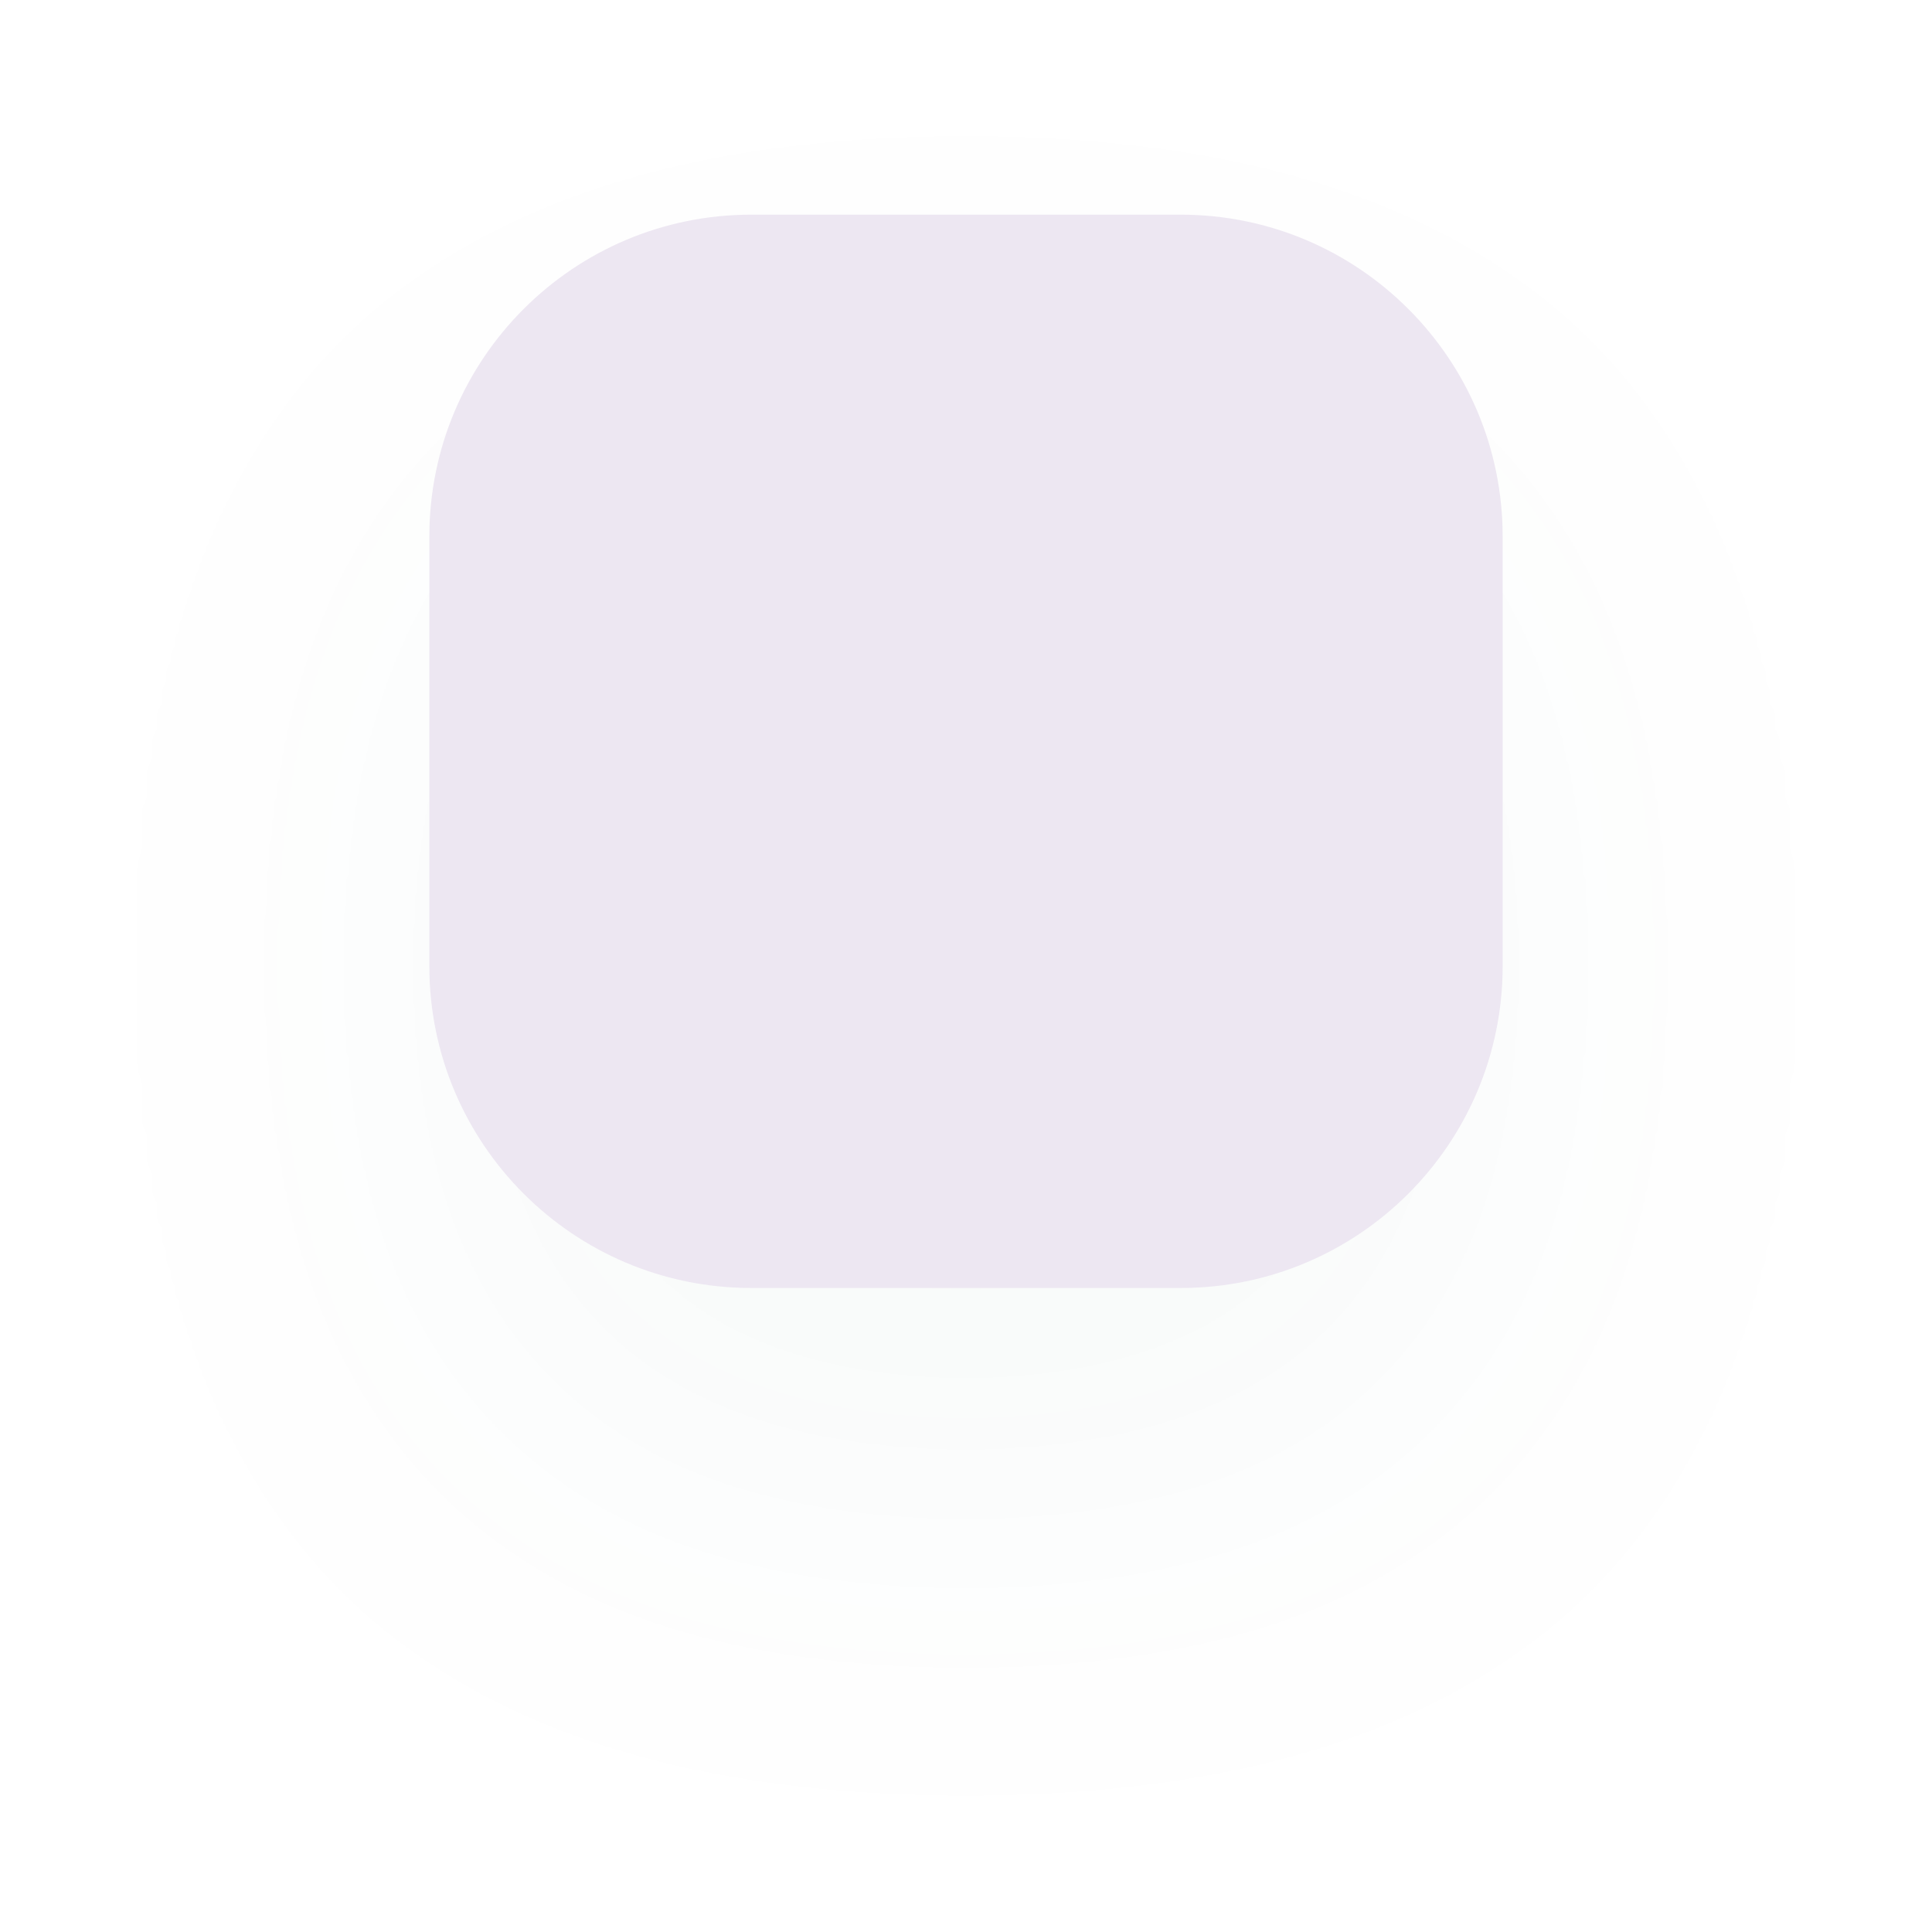
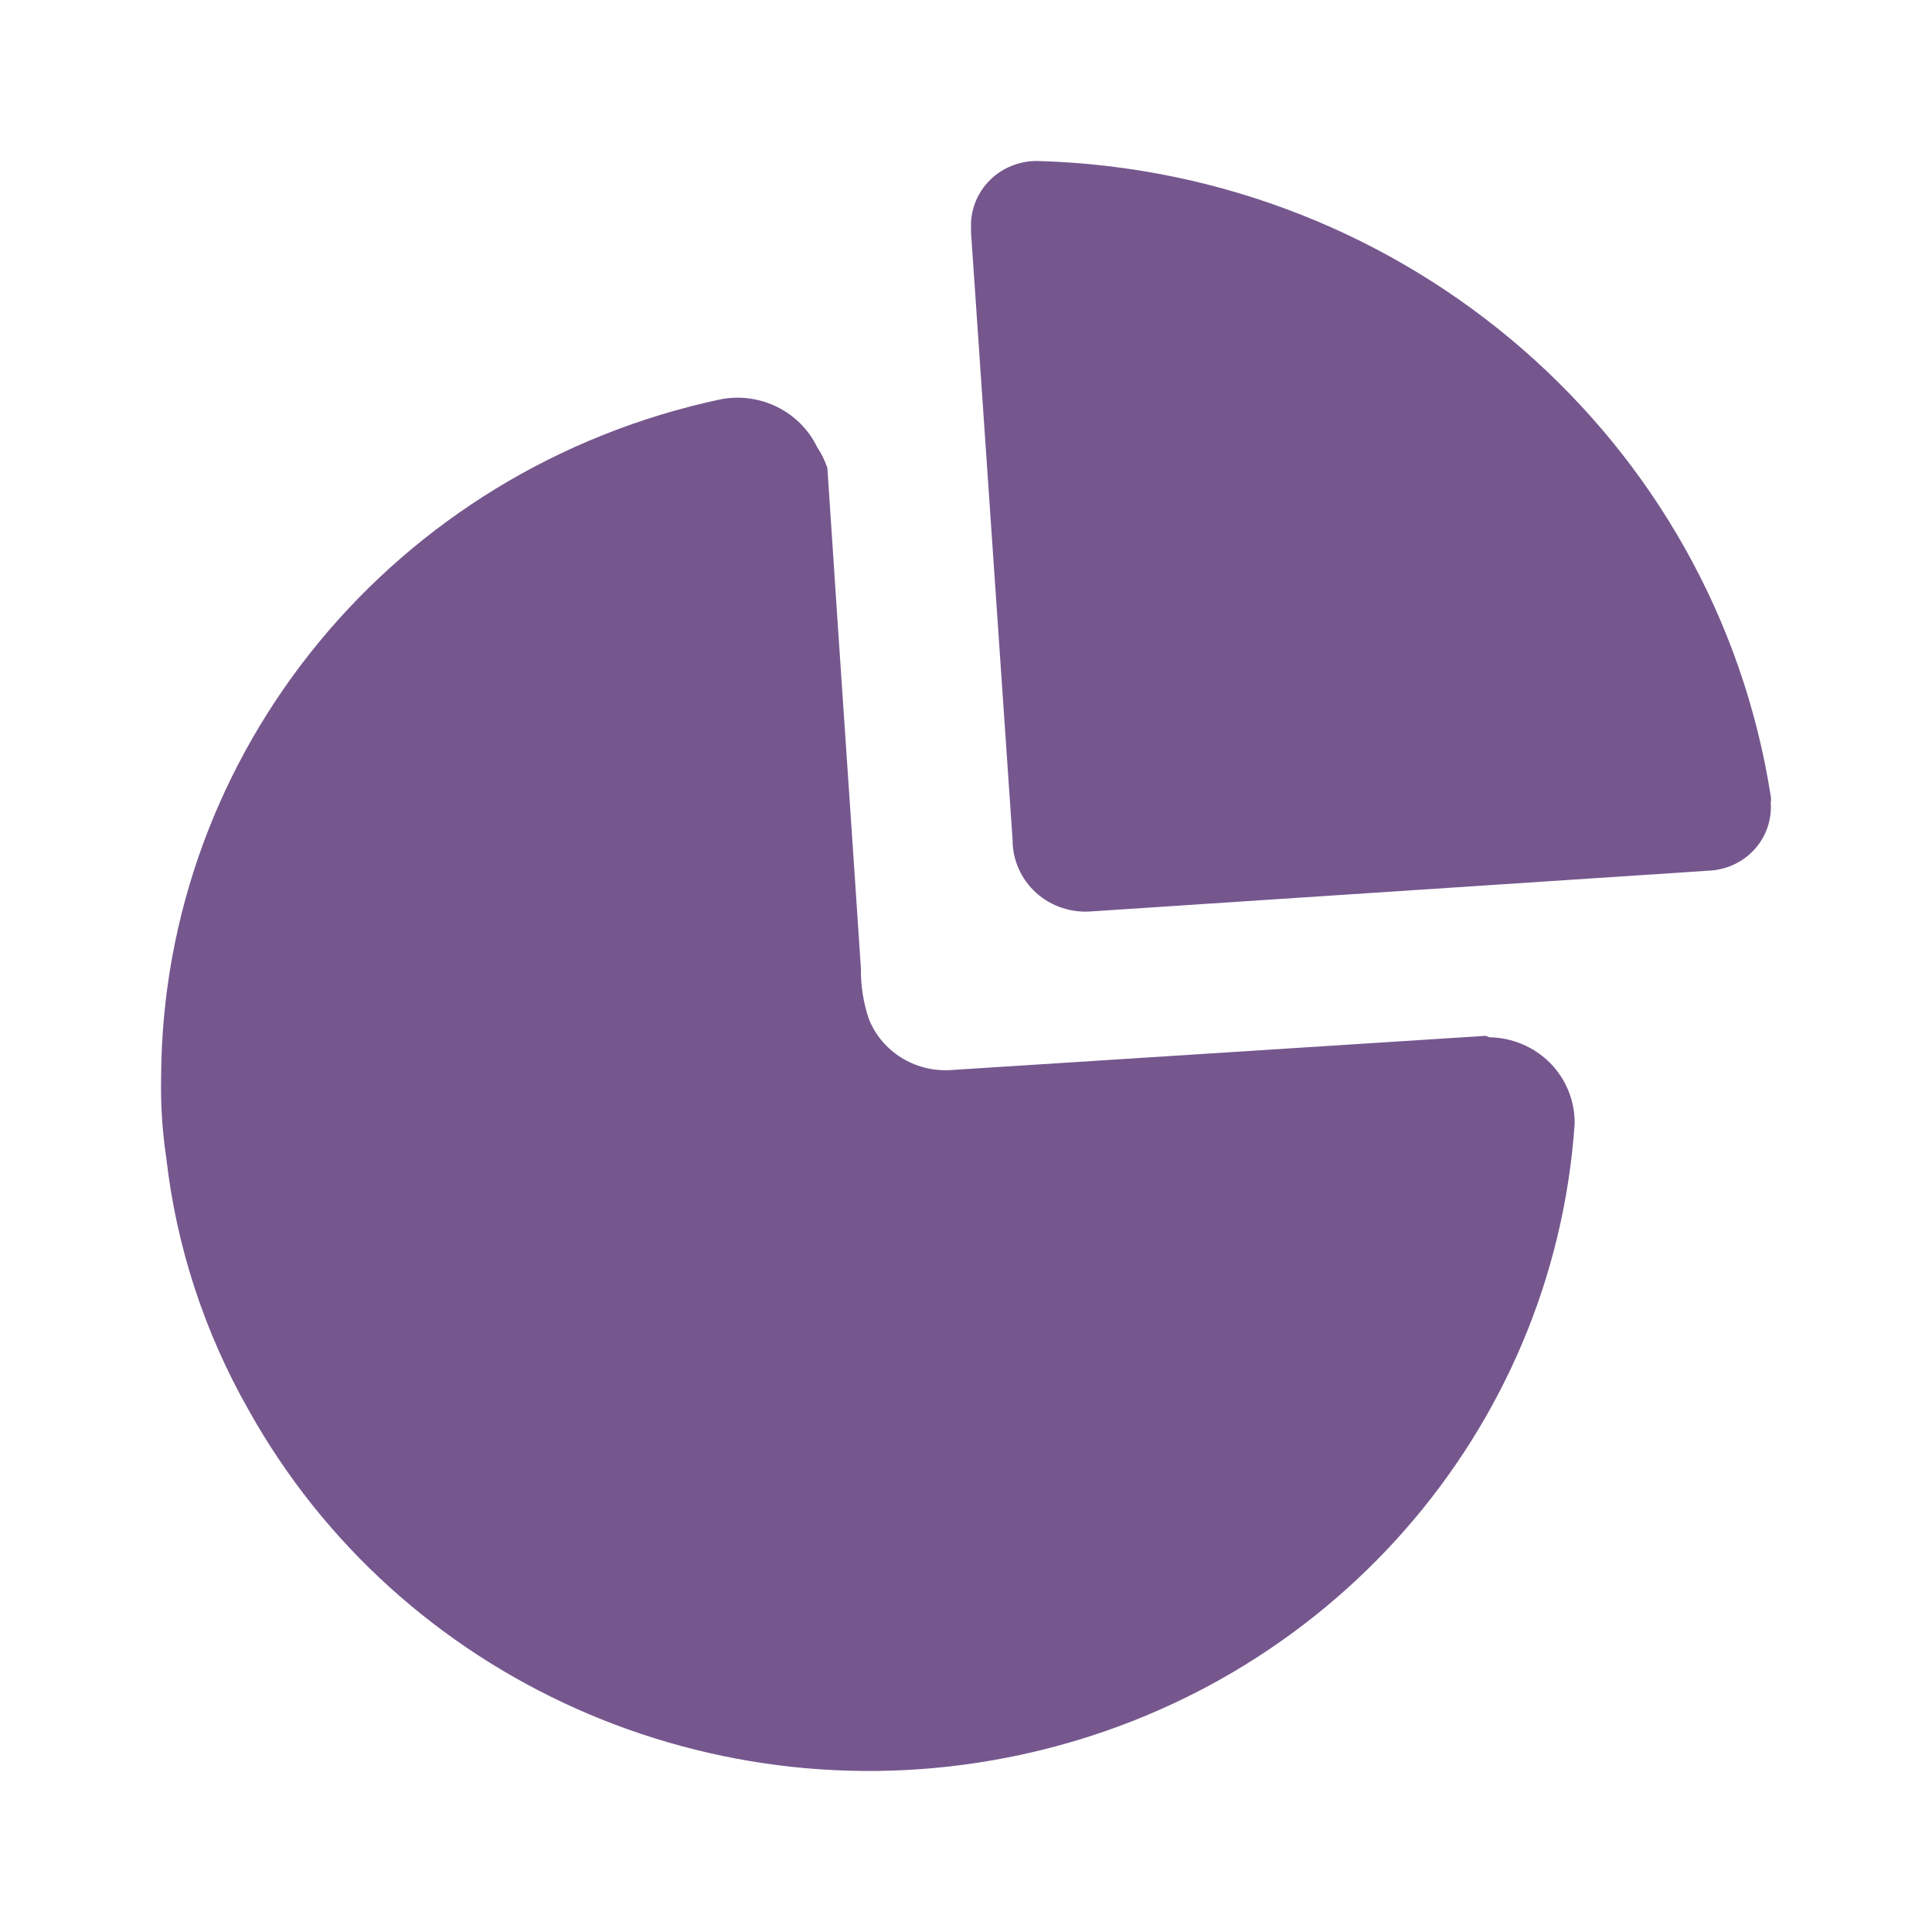
- <svg xmlns="http://www.w3.org/2000/svg" width="90" height="90" viewBox="0 0 90 90" fill="none">
-   <g filter="url(#filter0_d)">
-     <rect x="20" y="10" width="50" height="50" rx="15" fill="#EDE7F2" />
+ <svg xmlns="http://www.w3.org/2000/svg" width="28" height="28" viewBox="0 0 28 28" fill="none">
+   <g id="Iconly/Bold/Graph">
+     <g id="Graph">
+       <path id="Graph_2" fill-rule="evenodd" clip-rule="evenodd" d="M14.381 2.578C14.567 2.411 14.814 2.323 15.066 2.334C20.398 2.494 24.855 6.365 25.663 11.539C25.668 11.57 25.668 11.602 25.663 11.633C25.68 11.877 25.598 12.119 25.433 12.304C25.268 12.489 25.036 12.601 24.786 12.617L15.827 13.208C15.53 13.234 15.236 13.137 15.017 12.94C14.798 12.742 14.674 12.463 14.675 12.171L14.073 3.371V3.226C14.084 2.978 14.195 2.745 14.381 2.578ZM13.766 15.509L21.532 15.012L21.585 15.033C21.918 15.038 22.236 15.173 22.468 15.408C22.699 15.644 22.826 15.96 22.821 16.287C22.515 20.746 19.246 24.472 14.797 25.431C10.348 26.391 5.787 24.355 3.602 20.433C2.96 19.303 2.554 18.059 2.409 16.774C2.352 16.393 2.327 16.008 2.335 15.623C2.349 10.882 5.725 6.789 10.449 5.786C11.021 5.679 11.594 5.965 11.843 6.481C11.905 6.574 11.955 6.675 11.991 6.781C12.08 8.148 12.172 9.502 12.263 10.851C12.335 11.915 12.407 12.976 12.477 14.037C12.474 14.287 12.513 14.536 12.594 14.773C12.783 15.24 13.255 15.536 13.766 15.509Z" fill="#75578E" />
+     </g>
  </g>
-   <defs>
-     <filter id="filter0_d" x="0" y="0" width="90" height="90" filterUnits="userSpaceOnUse" color-interpolation-filters="sRGB">
-       <feFlood flood-opacity="0" result="BackgroundImageFix" />
-       <feColorMatrix in="SourceAlpha" type="matrix" values="0 0 0 0 0 0 0 0 0 0 0 0 0 0 0 0 0 0 127 0" />
-       <feOffset dy="10" />
-       <feGaussianBlur stdDeviation="10" />
-       <feColorMatrix type="matrix" values="0 0 0 0 0.024 0 0 0 0 0.302 0 0 0 0 0.227 0 0 0 0.03 0" />
-       <feBlend mode="normal" in2="BackgroundImageFix" result="effect1_dropShadow" />
-       <feBlend mode="normal" in="SourceGraphic" in2="effect1_dropShadow" result="shape" />
-     </filter>
-   </defs>
</svg>
